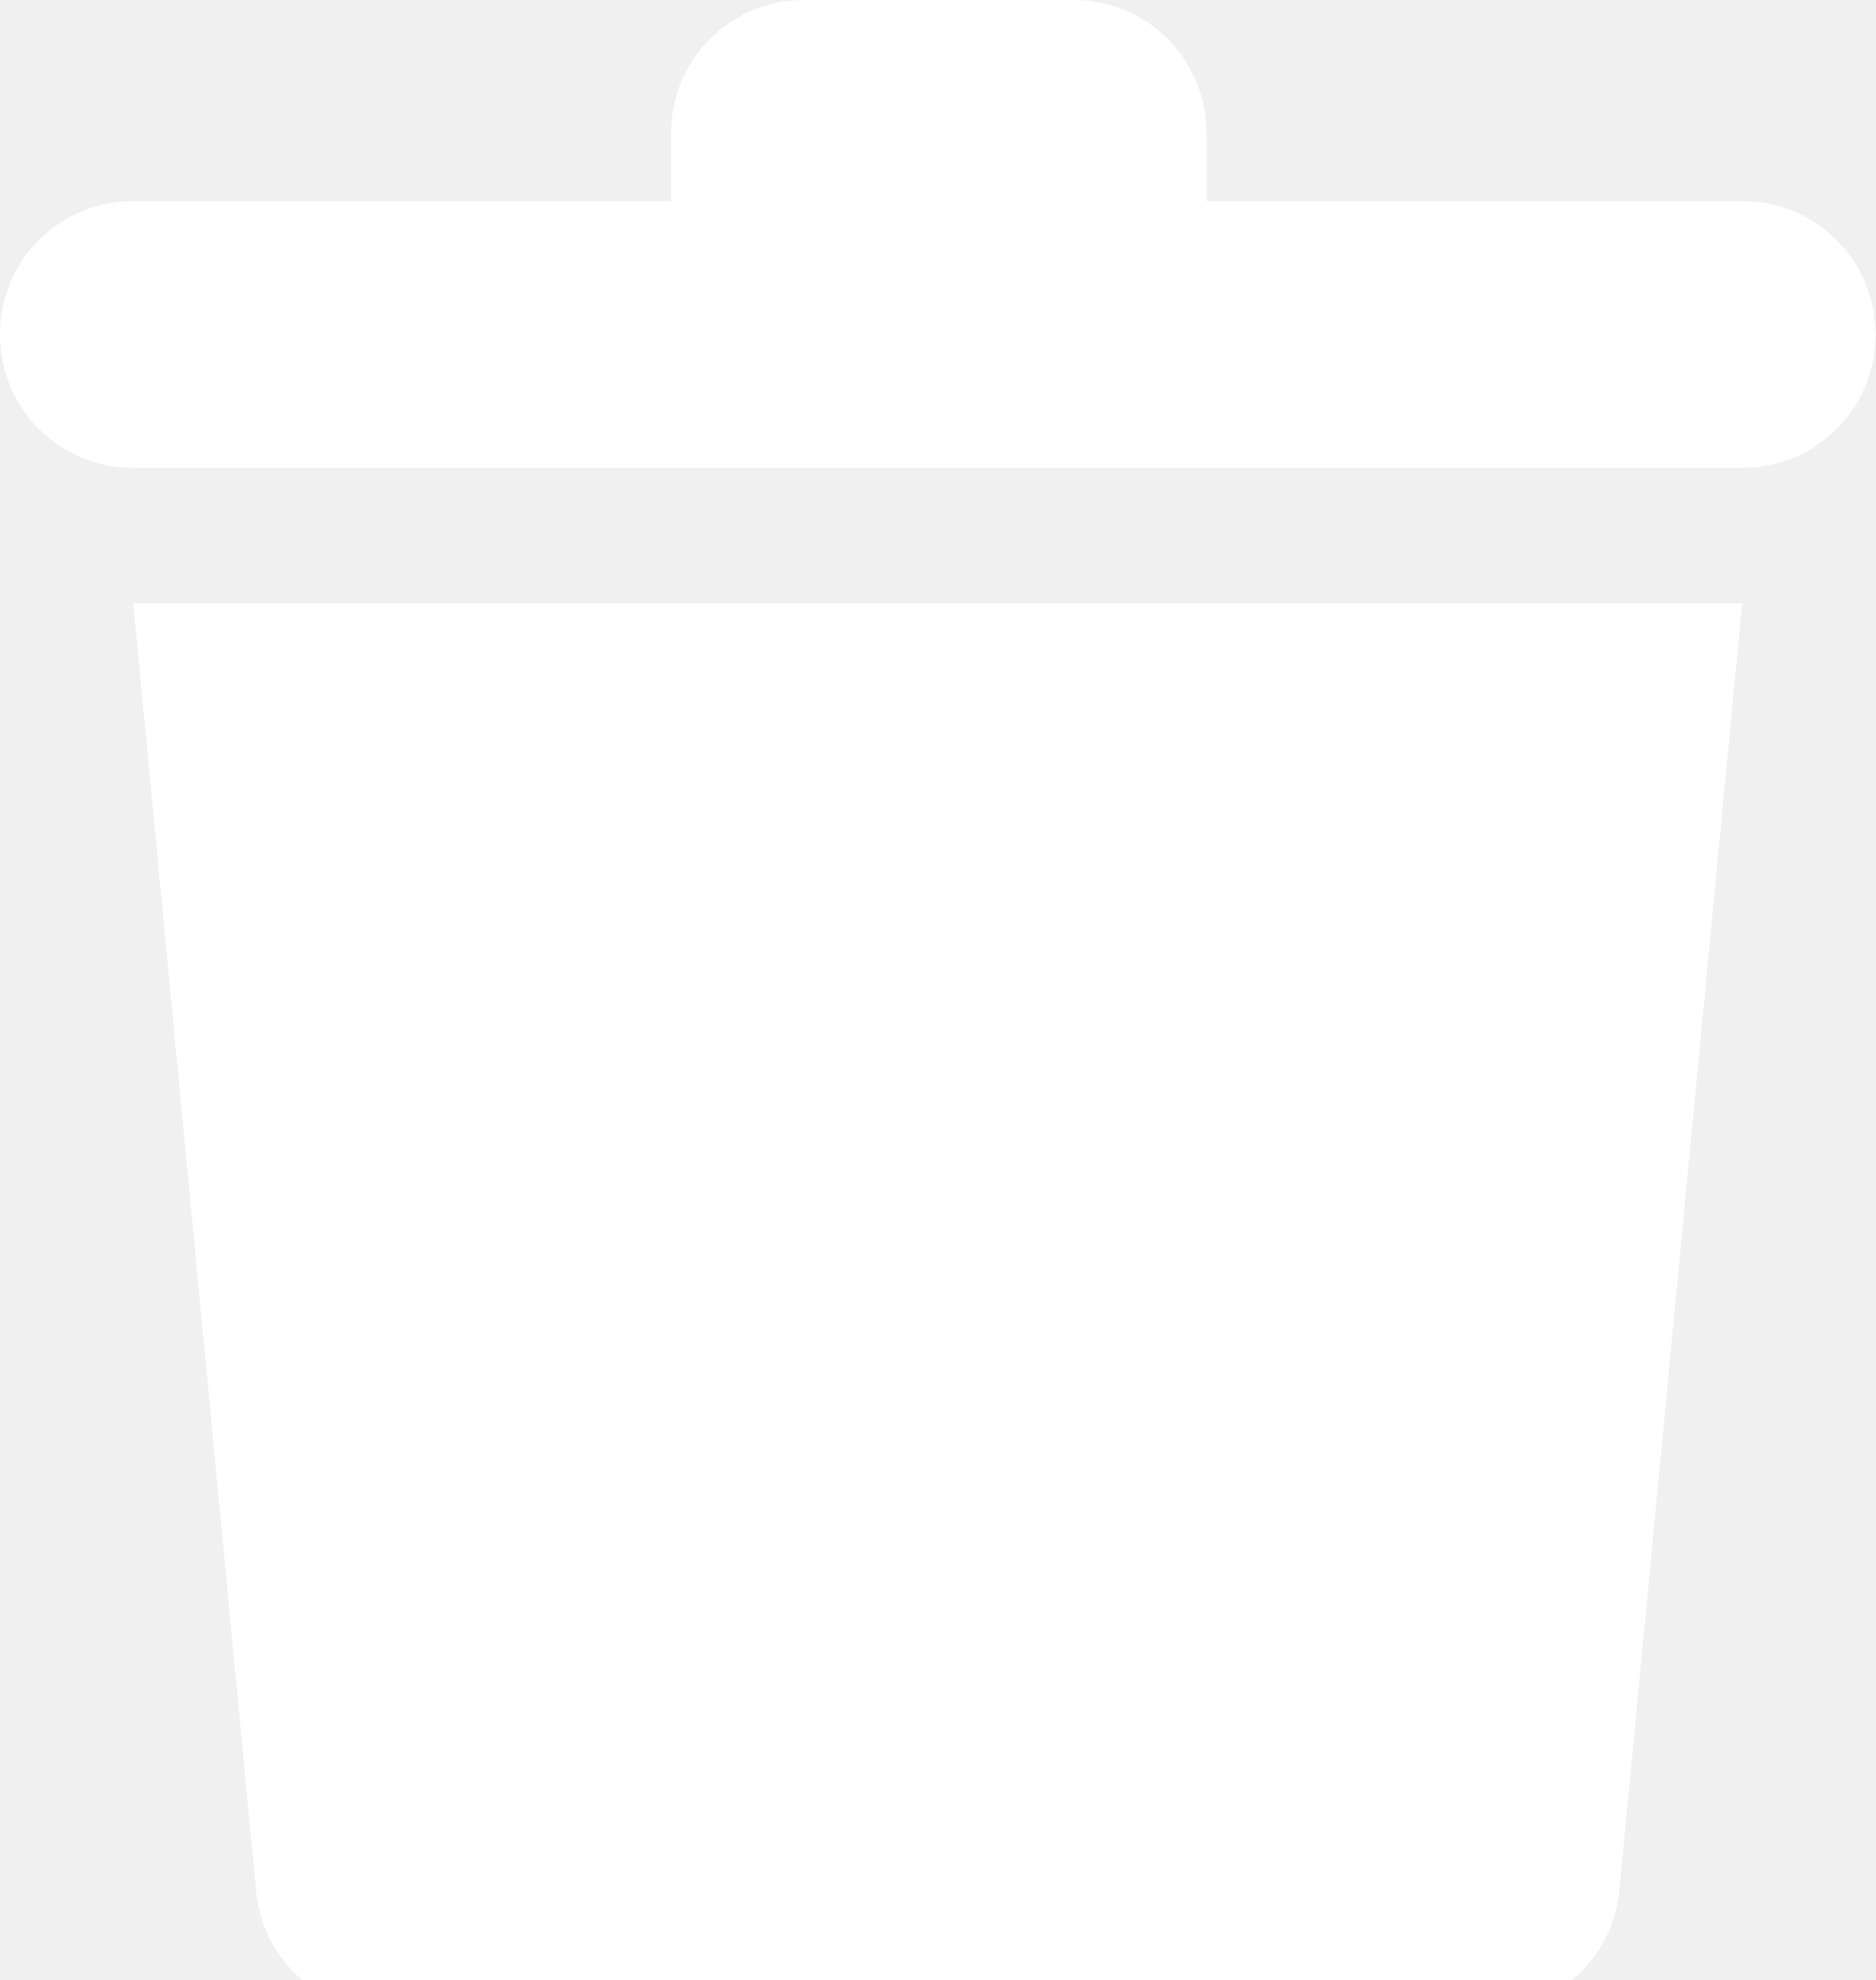
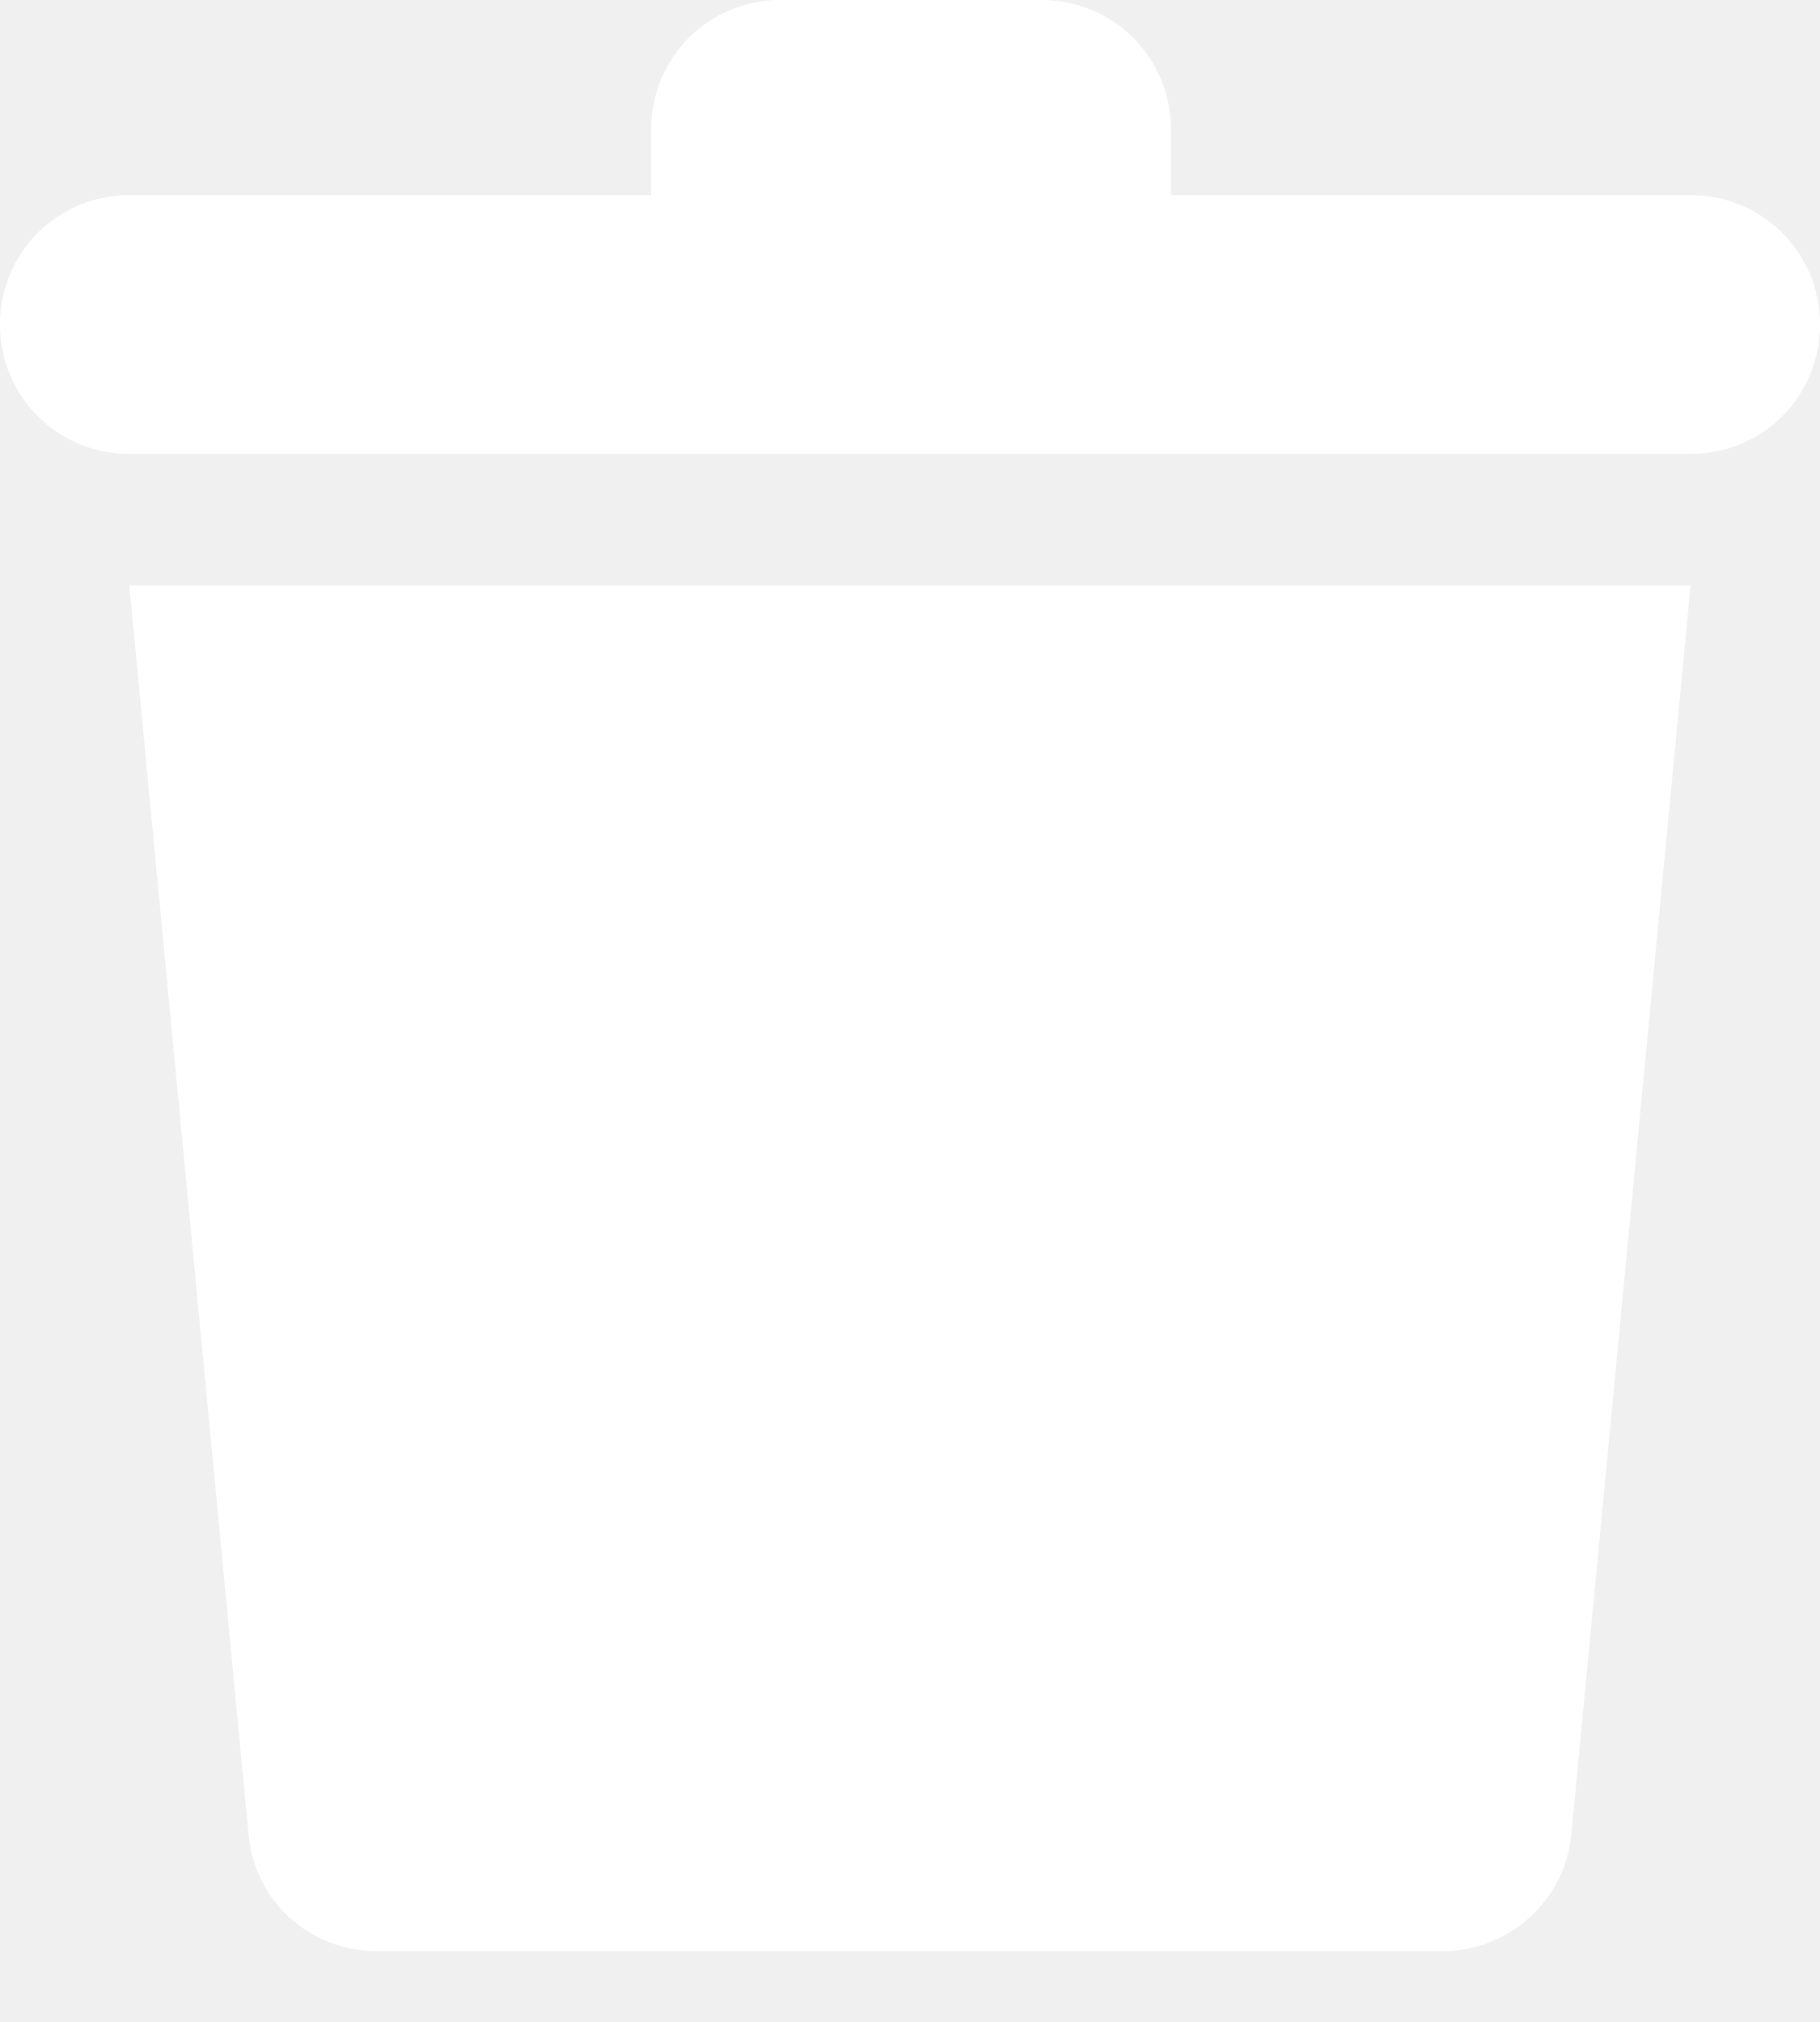
- <svg xmlns="http://www.w3.org/2000/svg" width="18" height="19" viewBox="0 0 18 19" fill="none">
+ <svg xmlns="http://www.w3.org/2000/svg" width="18" height="20" viewBox="0 0 18 20" fill="none">
  <path d="M2.458 18.142C2.519 18.813 3.067 19.3 3.738 19.3H14.261C14.932 19.3 15.48 18.792 15.541 18.142L16.72 5.79H1.279L2.458 18.142Z" fill="white" />
  <path d="M16.72 1.93H11.58V1.28C11.58 0.569 11.011 0 10.3 0H7.72C7.009 0 6.44 0.569 6.44 1.28V1.93H1.28C0.569 1.93 0 2.499 0 3.21C0 3.921 0.569 4.49 1.28 4.49H16.72C17.431 4.49 18 3.921 18 3.21C18 2.499 17.431 1.93 16.72 1.93Z" fill="white" />
</svg>
